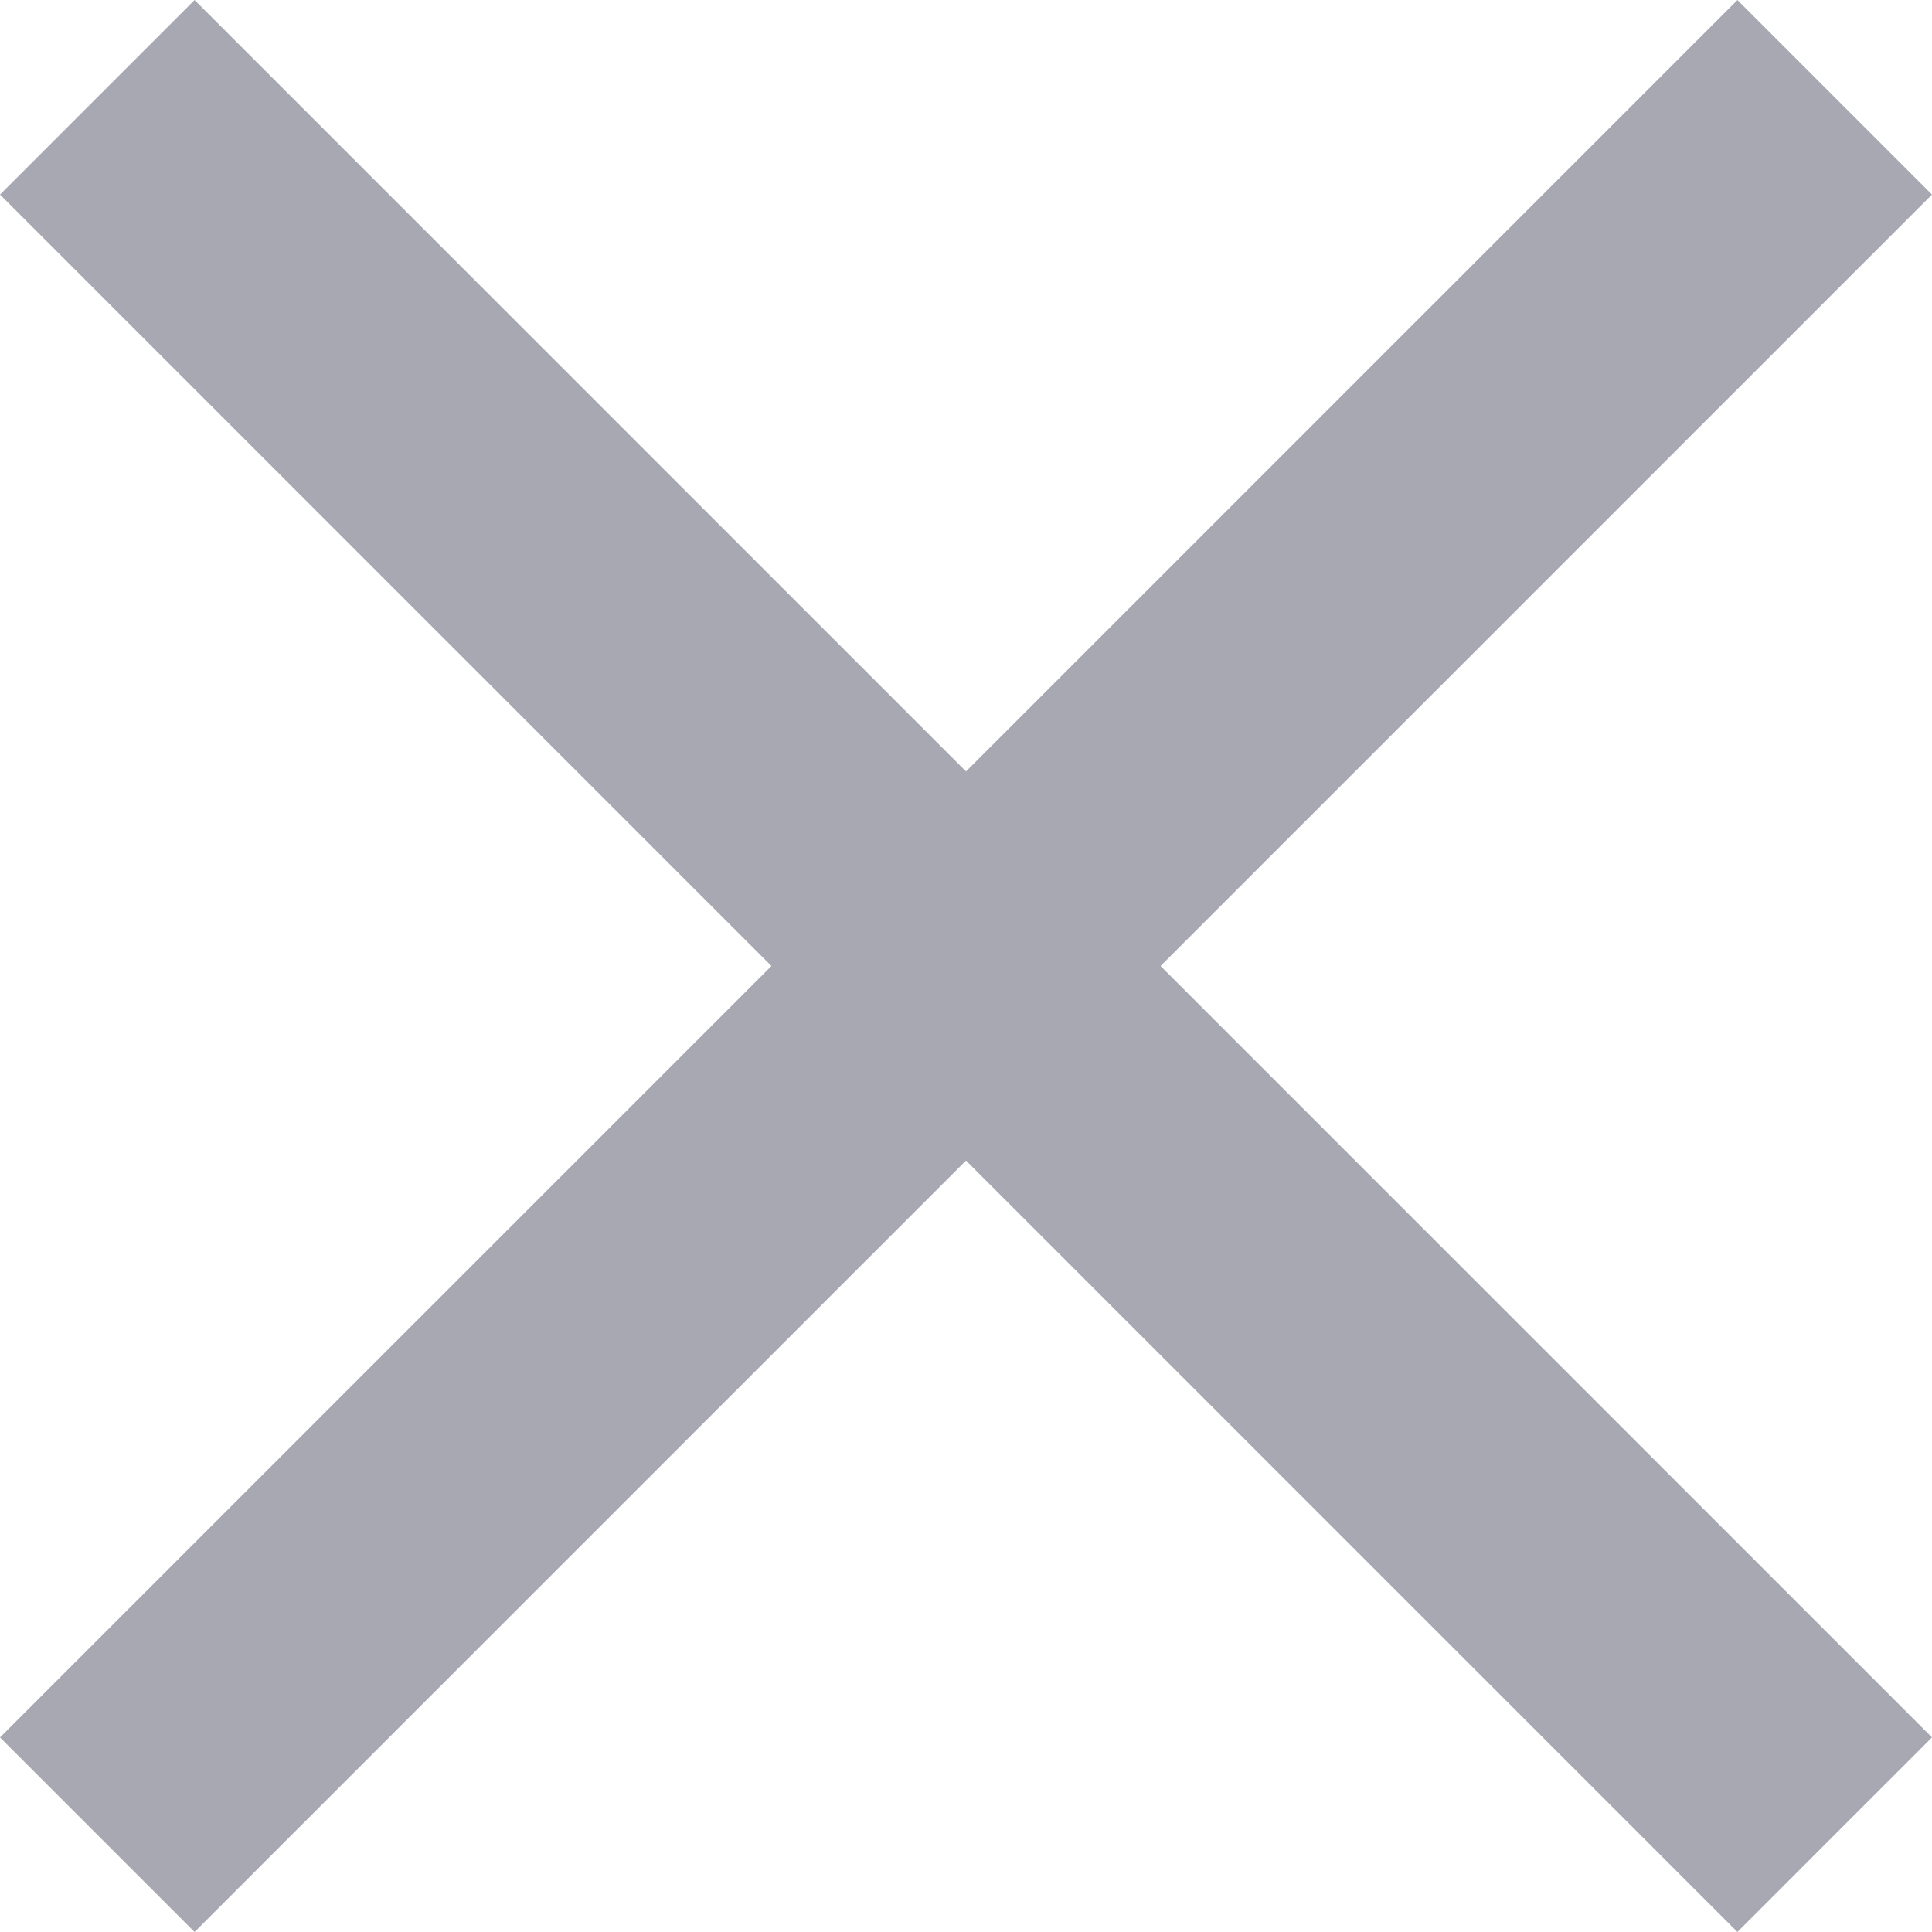
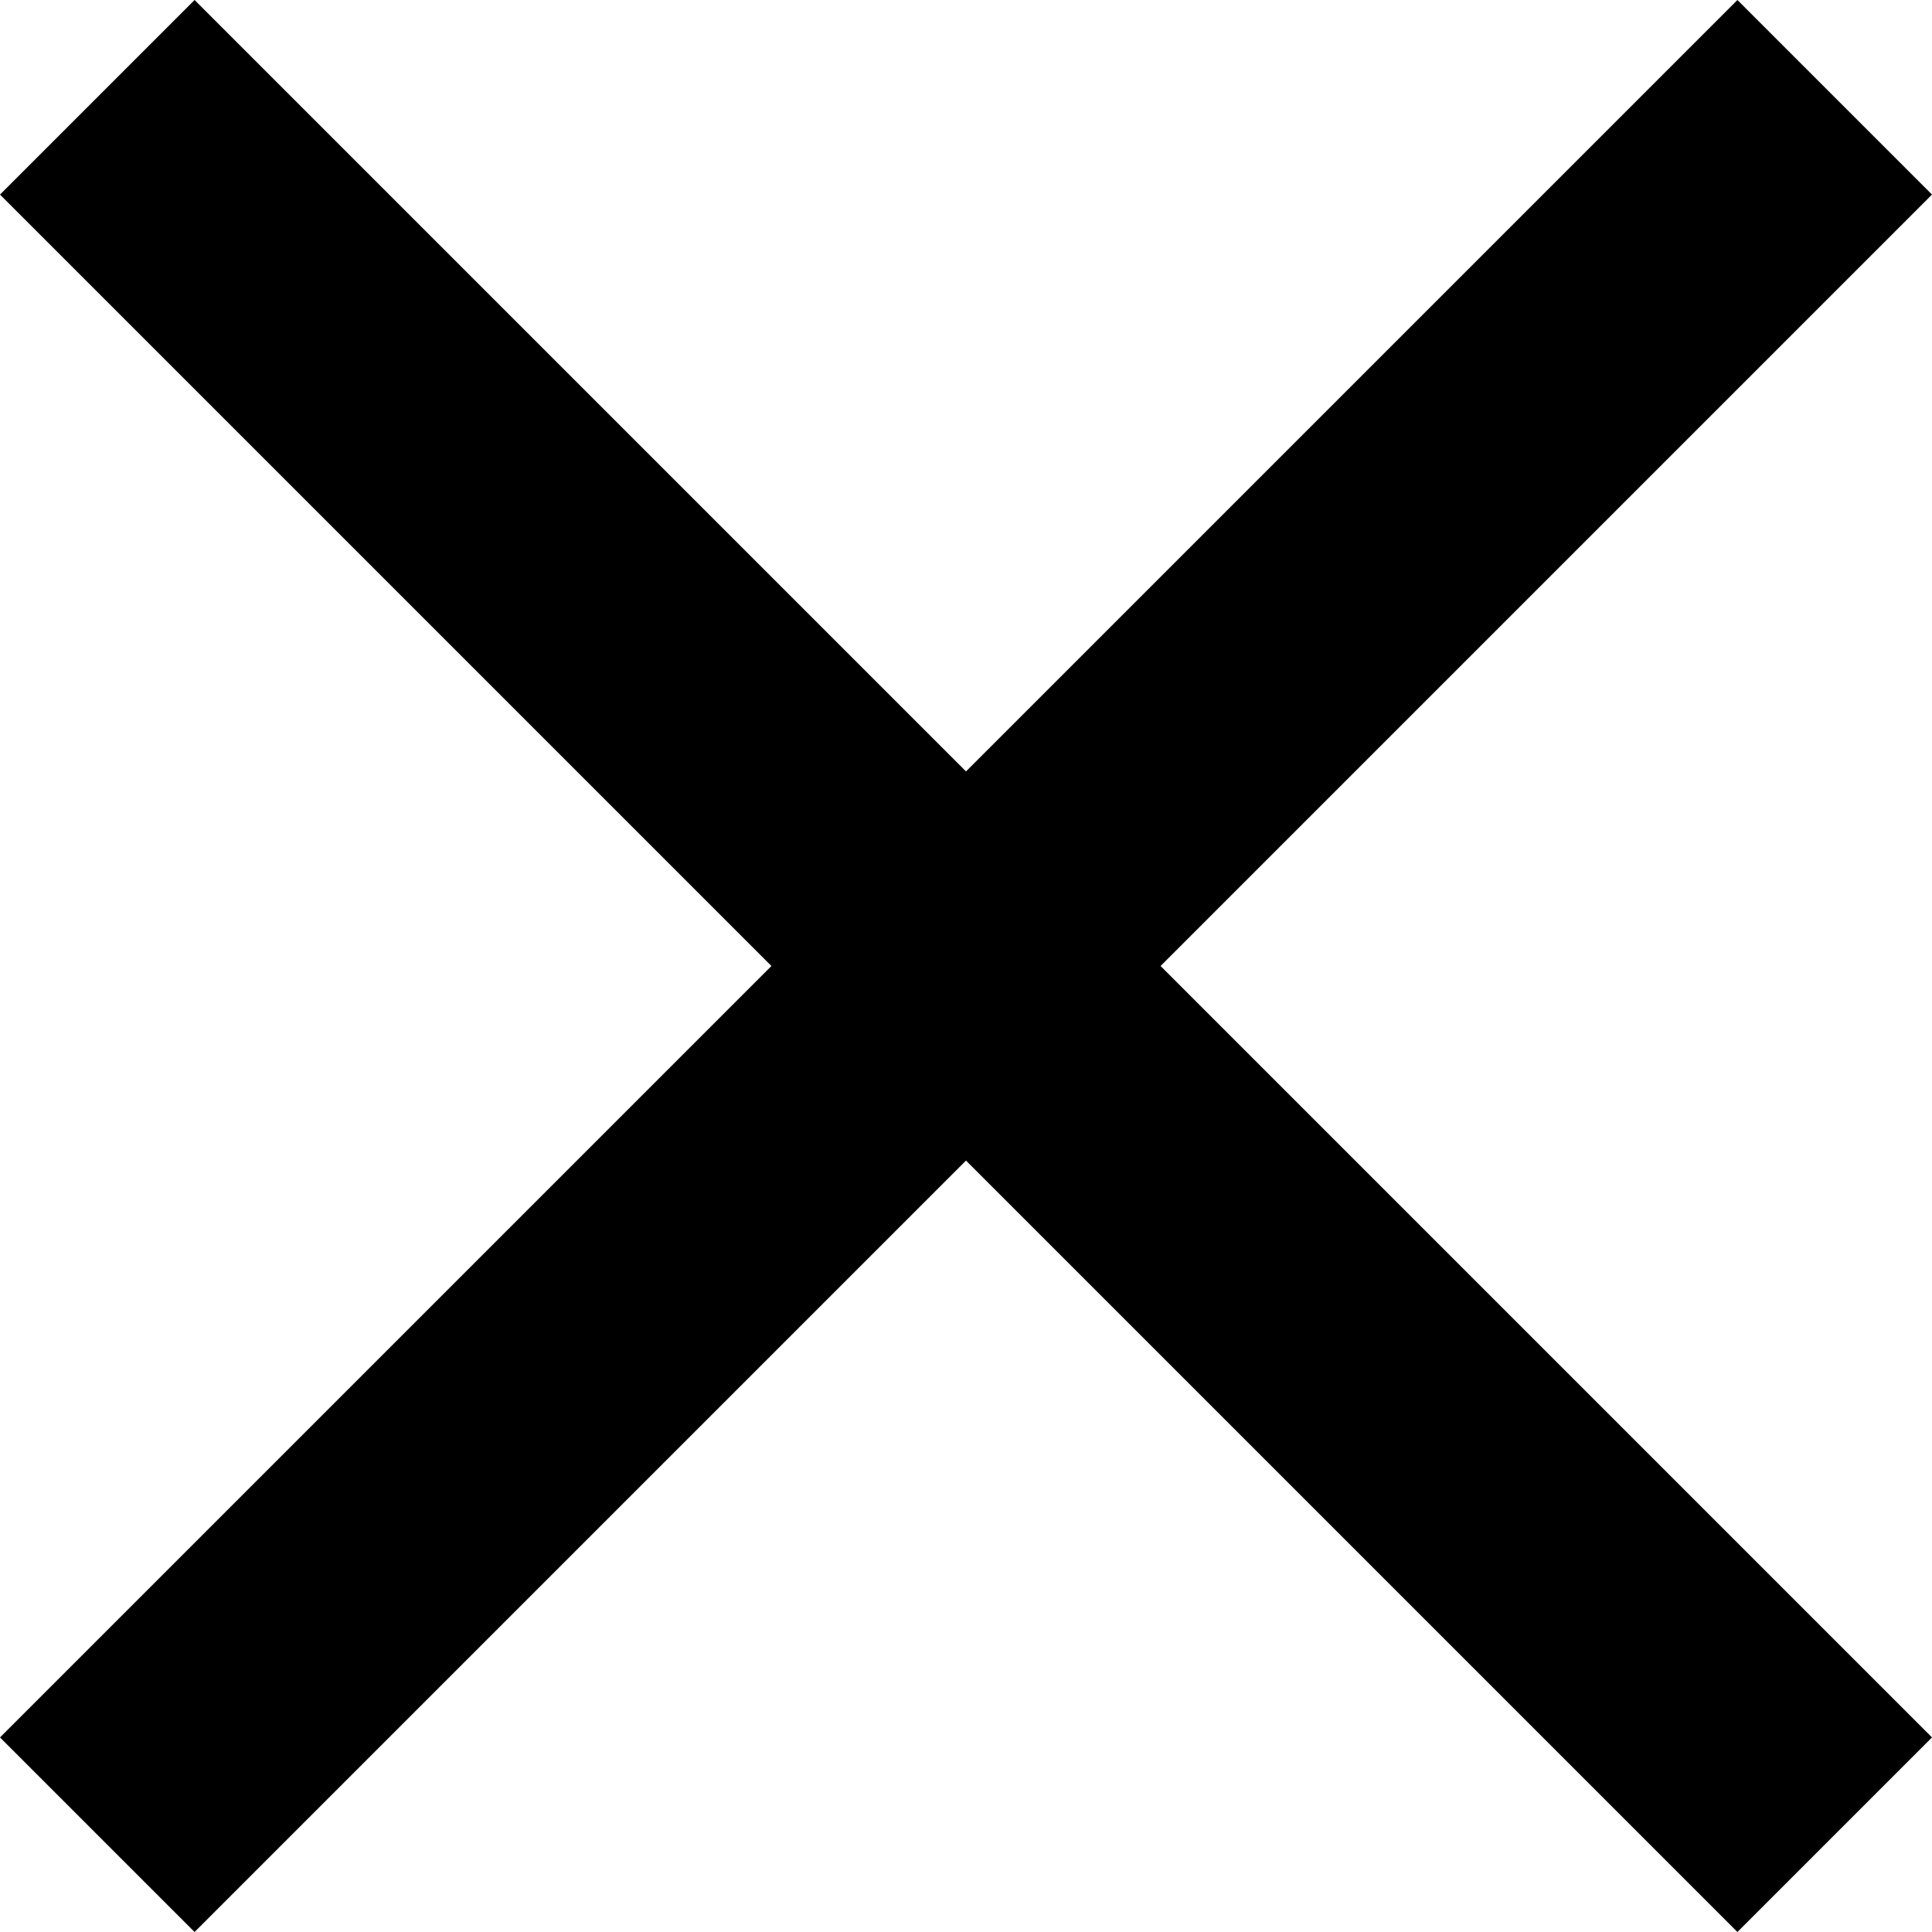
- <svg xmlns="http://www.w3.org/2000/svg" width="14" height="14" viewBox="0 0 14 14" fill="none">
-   <path d="M14 1.41L12.59 0L7 5.59L1.41 0L0 1.41L5.59 7L0 12.59L1.41 14L7 8.41L12.59 14L14 12.59L8.41 7L14 1.41Z" fill="#A8A8B3" />
+ <svg xmlns="http://www.w3.org/2000/svg" width="14" height="14" viewBox="0 0 14 14" fill="current">
+   <path d="M14 1.41L12.59 0L7 5.59L1.41 0L0 1.41L5.59 7L0 12.59L1.41 14L7 8.41L12.59 14L14 12.59L8.41 7L14 1.41Z" fill="current" />
</svg>
